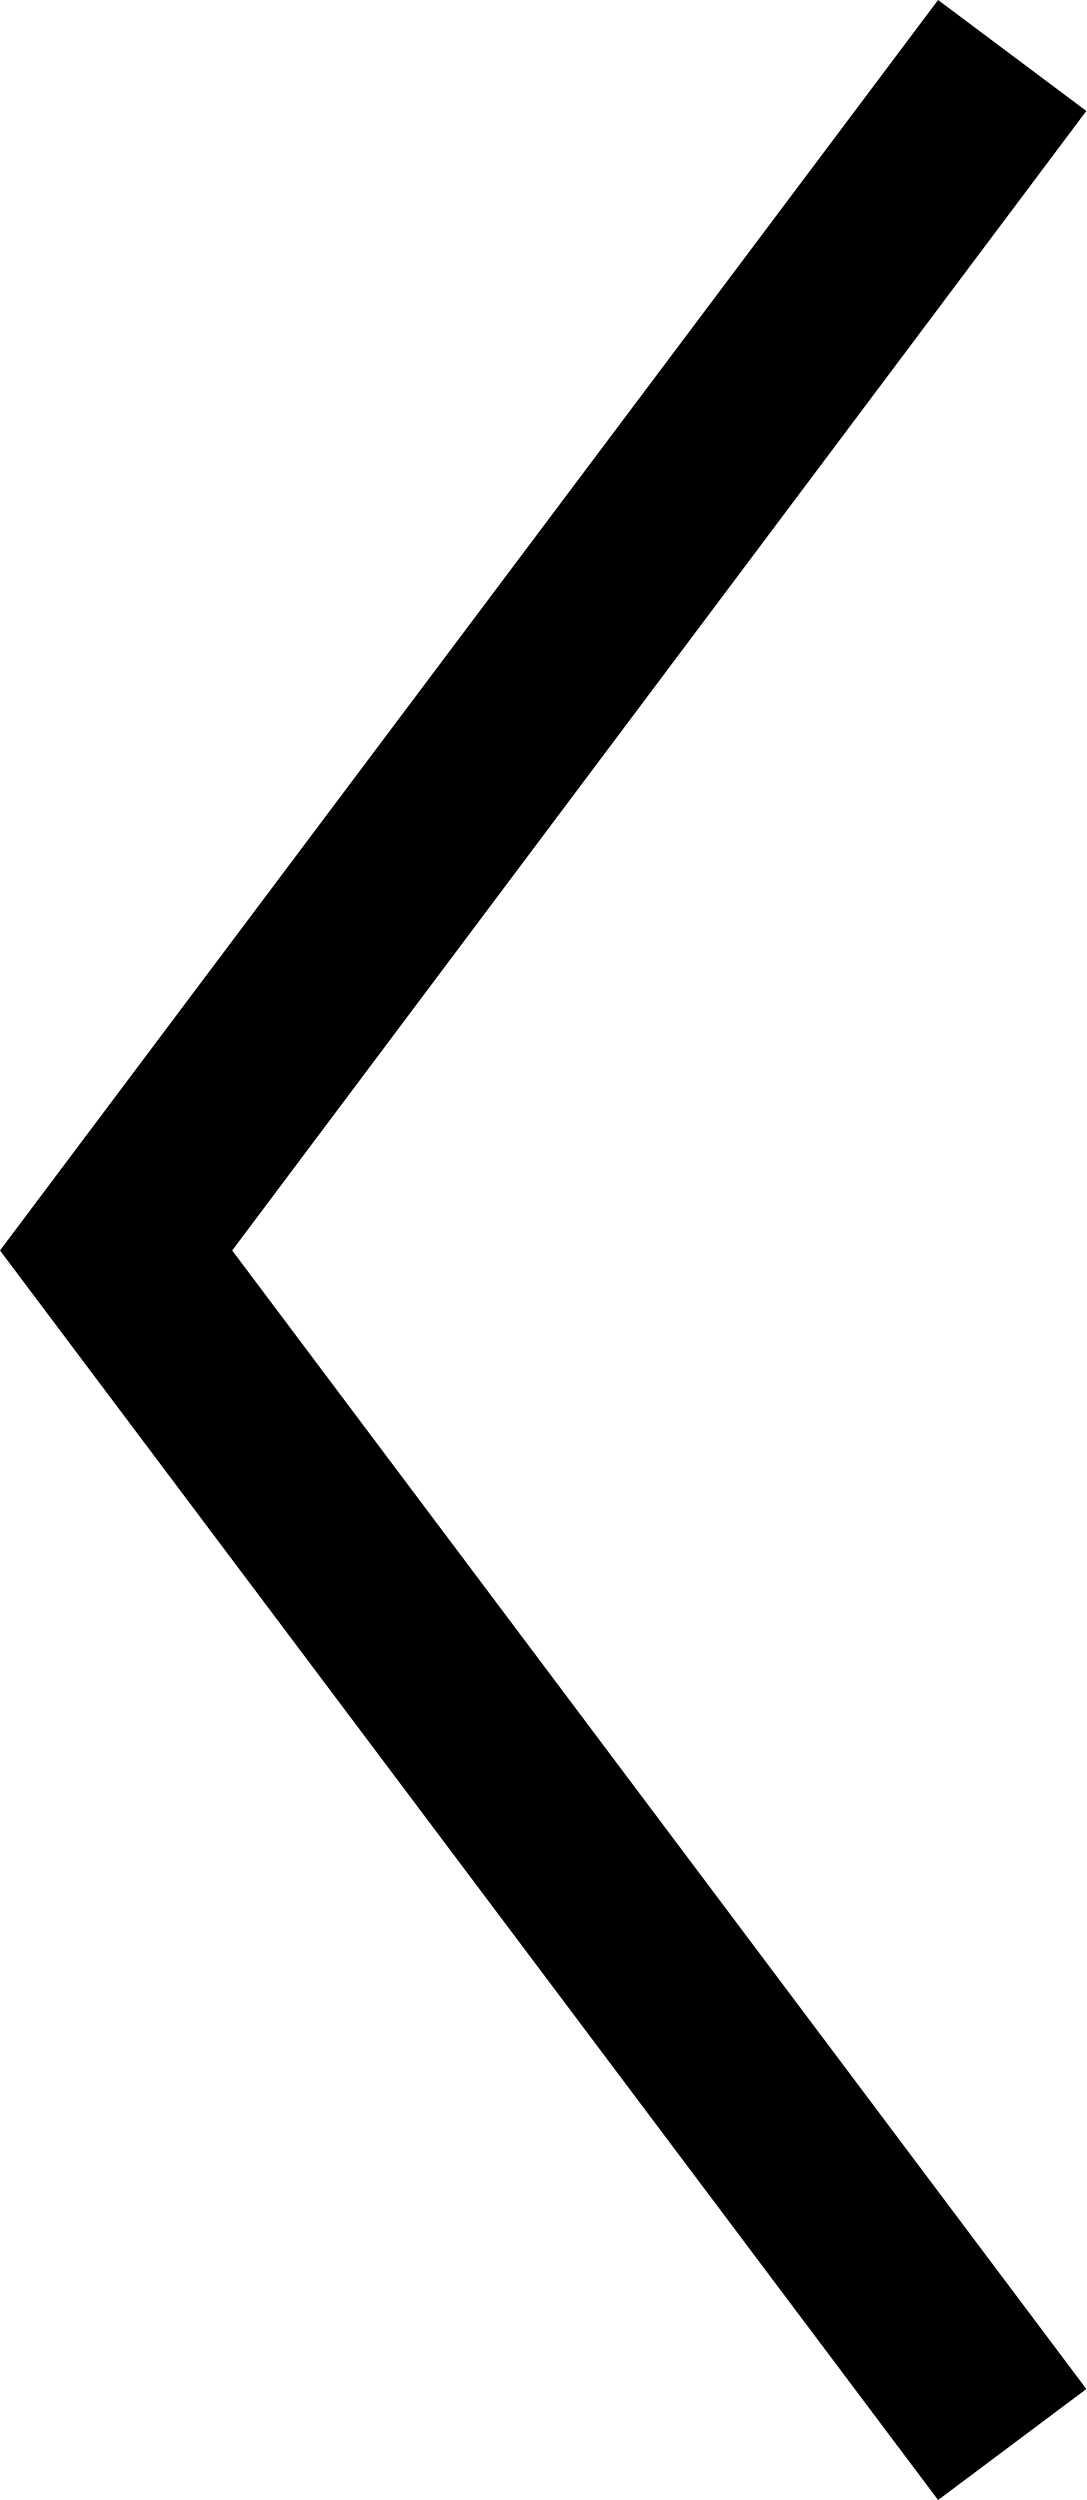
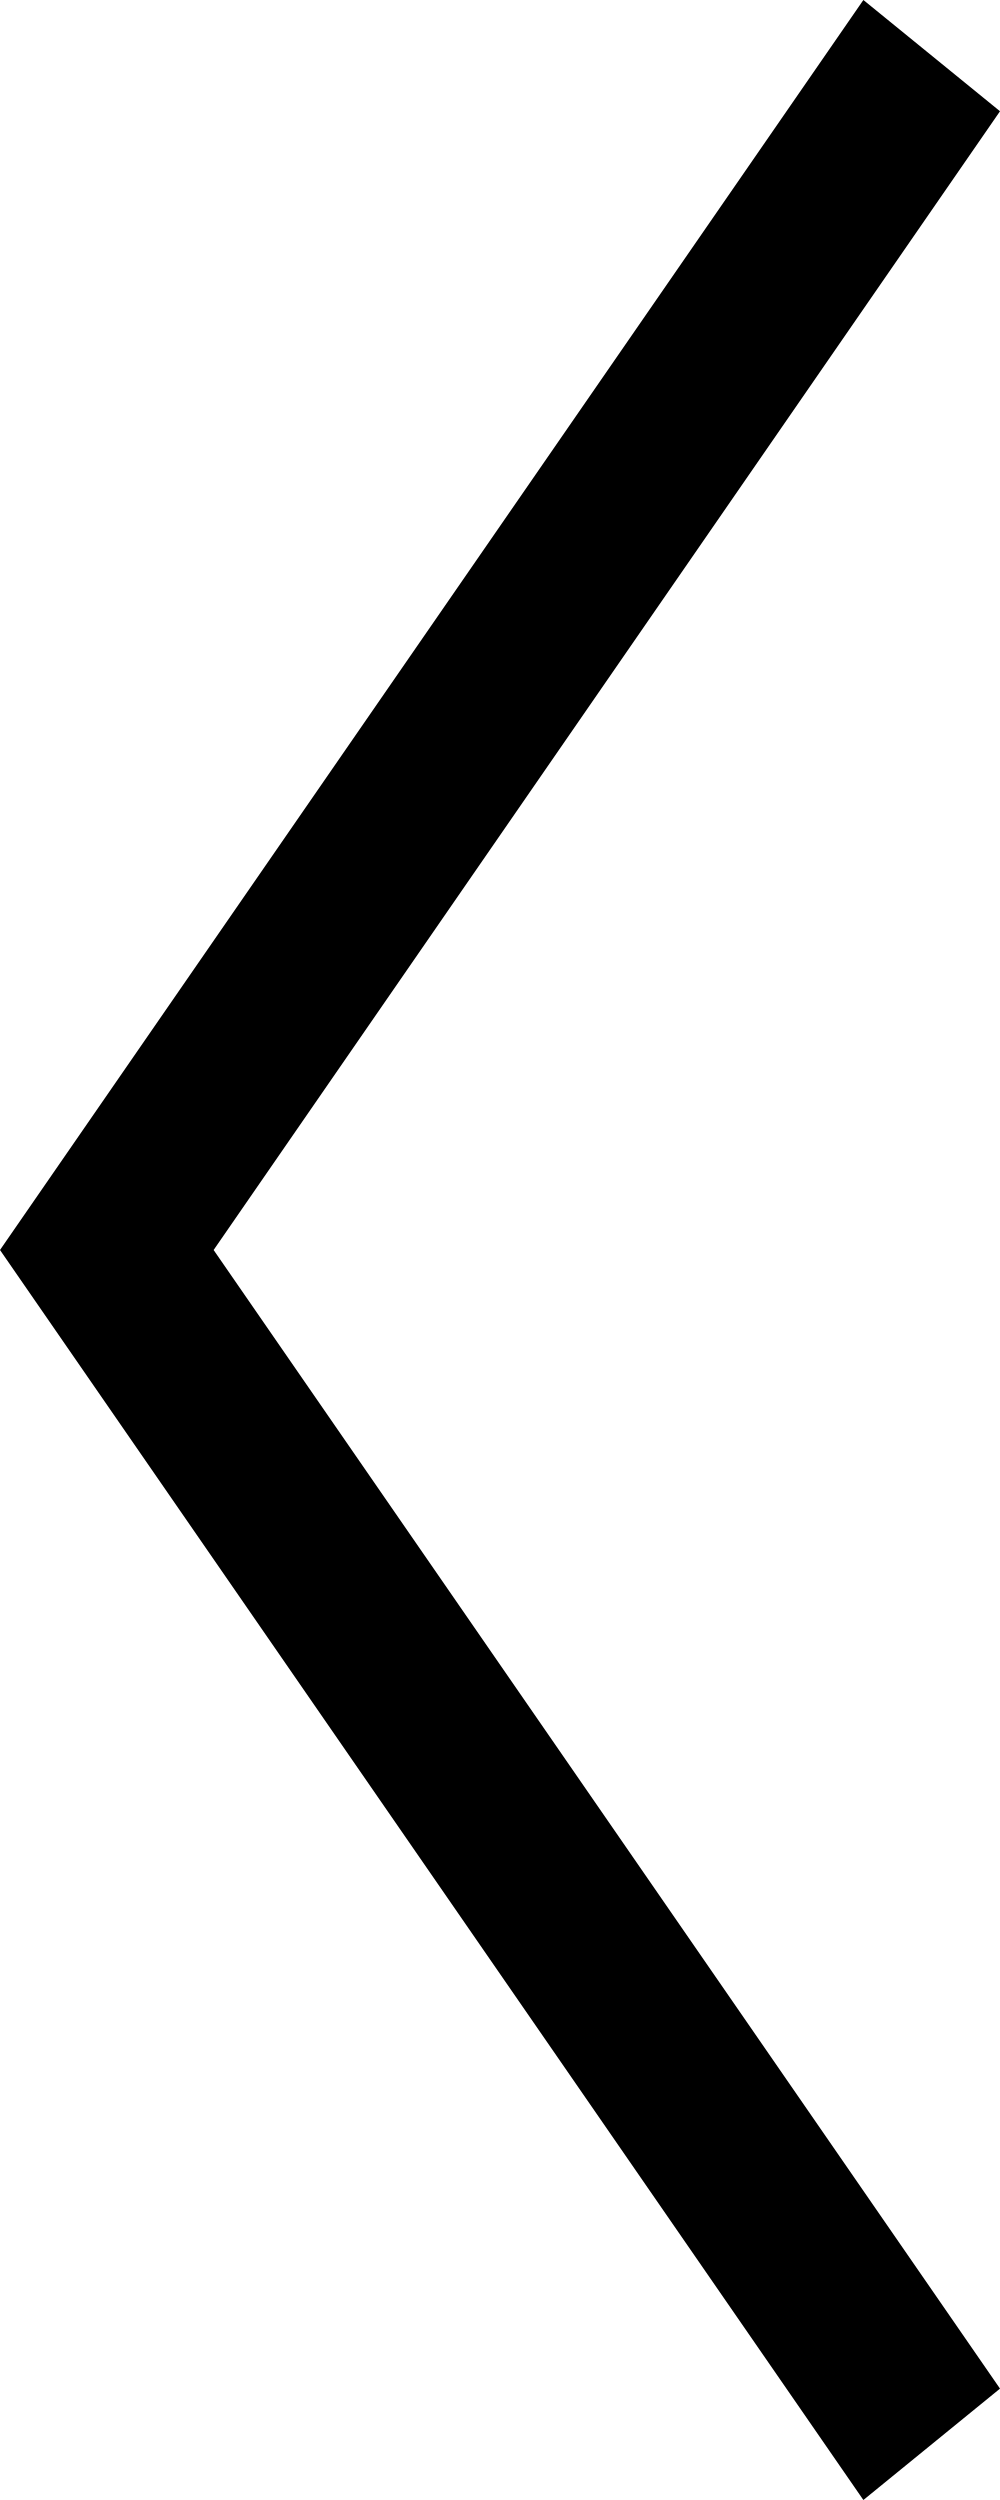
- <svg xmlns="http://www.w3.org/2000/svg" viewBox="0 0 11.65 26.81">
-   <g id="Слой_2" data-name="Слой 2">
-     <g id="Слой_1-2" data-name="Слой 1">
-       <path d="M11.65,25.62,2.49,13.41,11.65,1.19,10.06,0,0,13.41,10.06,26.81Z" />
-     </g>
-   </g>
+ <svg xmlns="http://www.w3.org/2000/svg" width="8" height="20" viewBox="0 0 8 20" fill="none">
+   <path d="M8 19.109L1.709 10L8 0.89L6.907 -4.77984e-08L5.16577e-07 10L6.907 20L8 19.109Z" fill="black" />
</svg>
